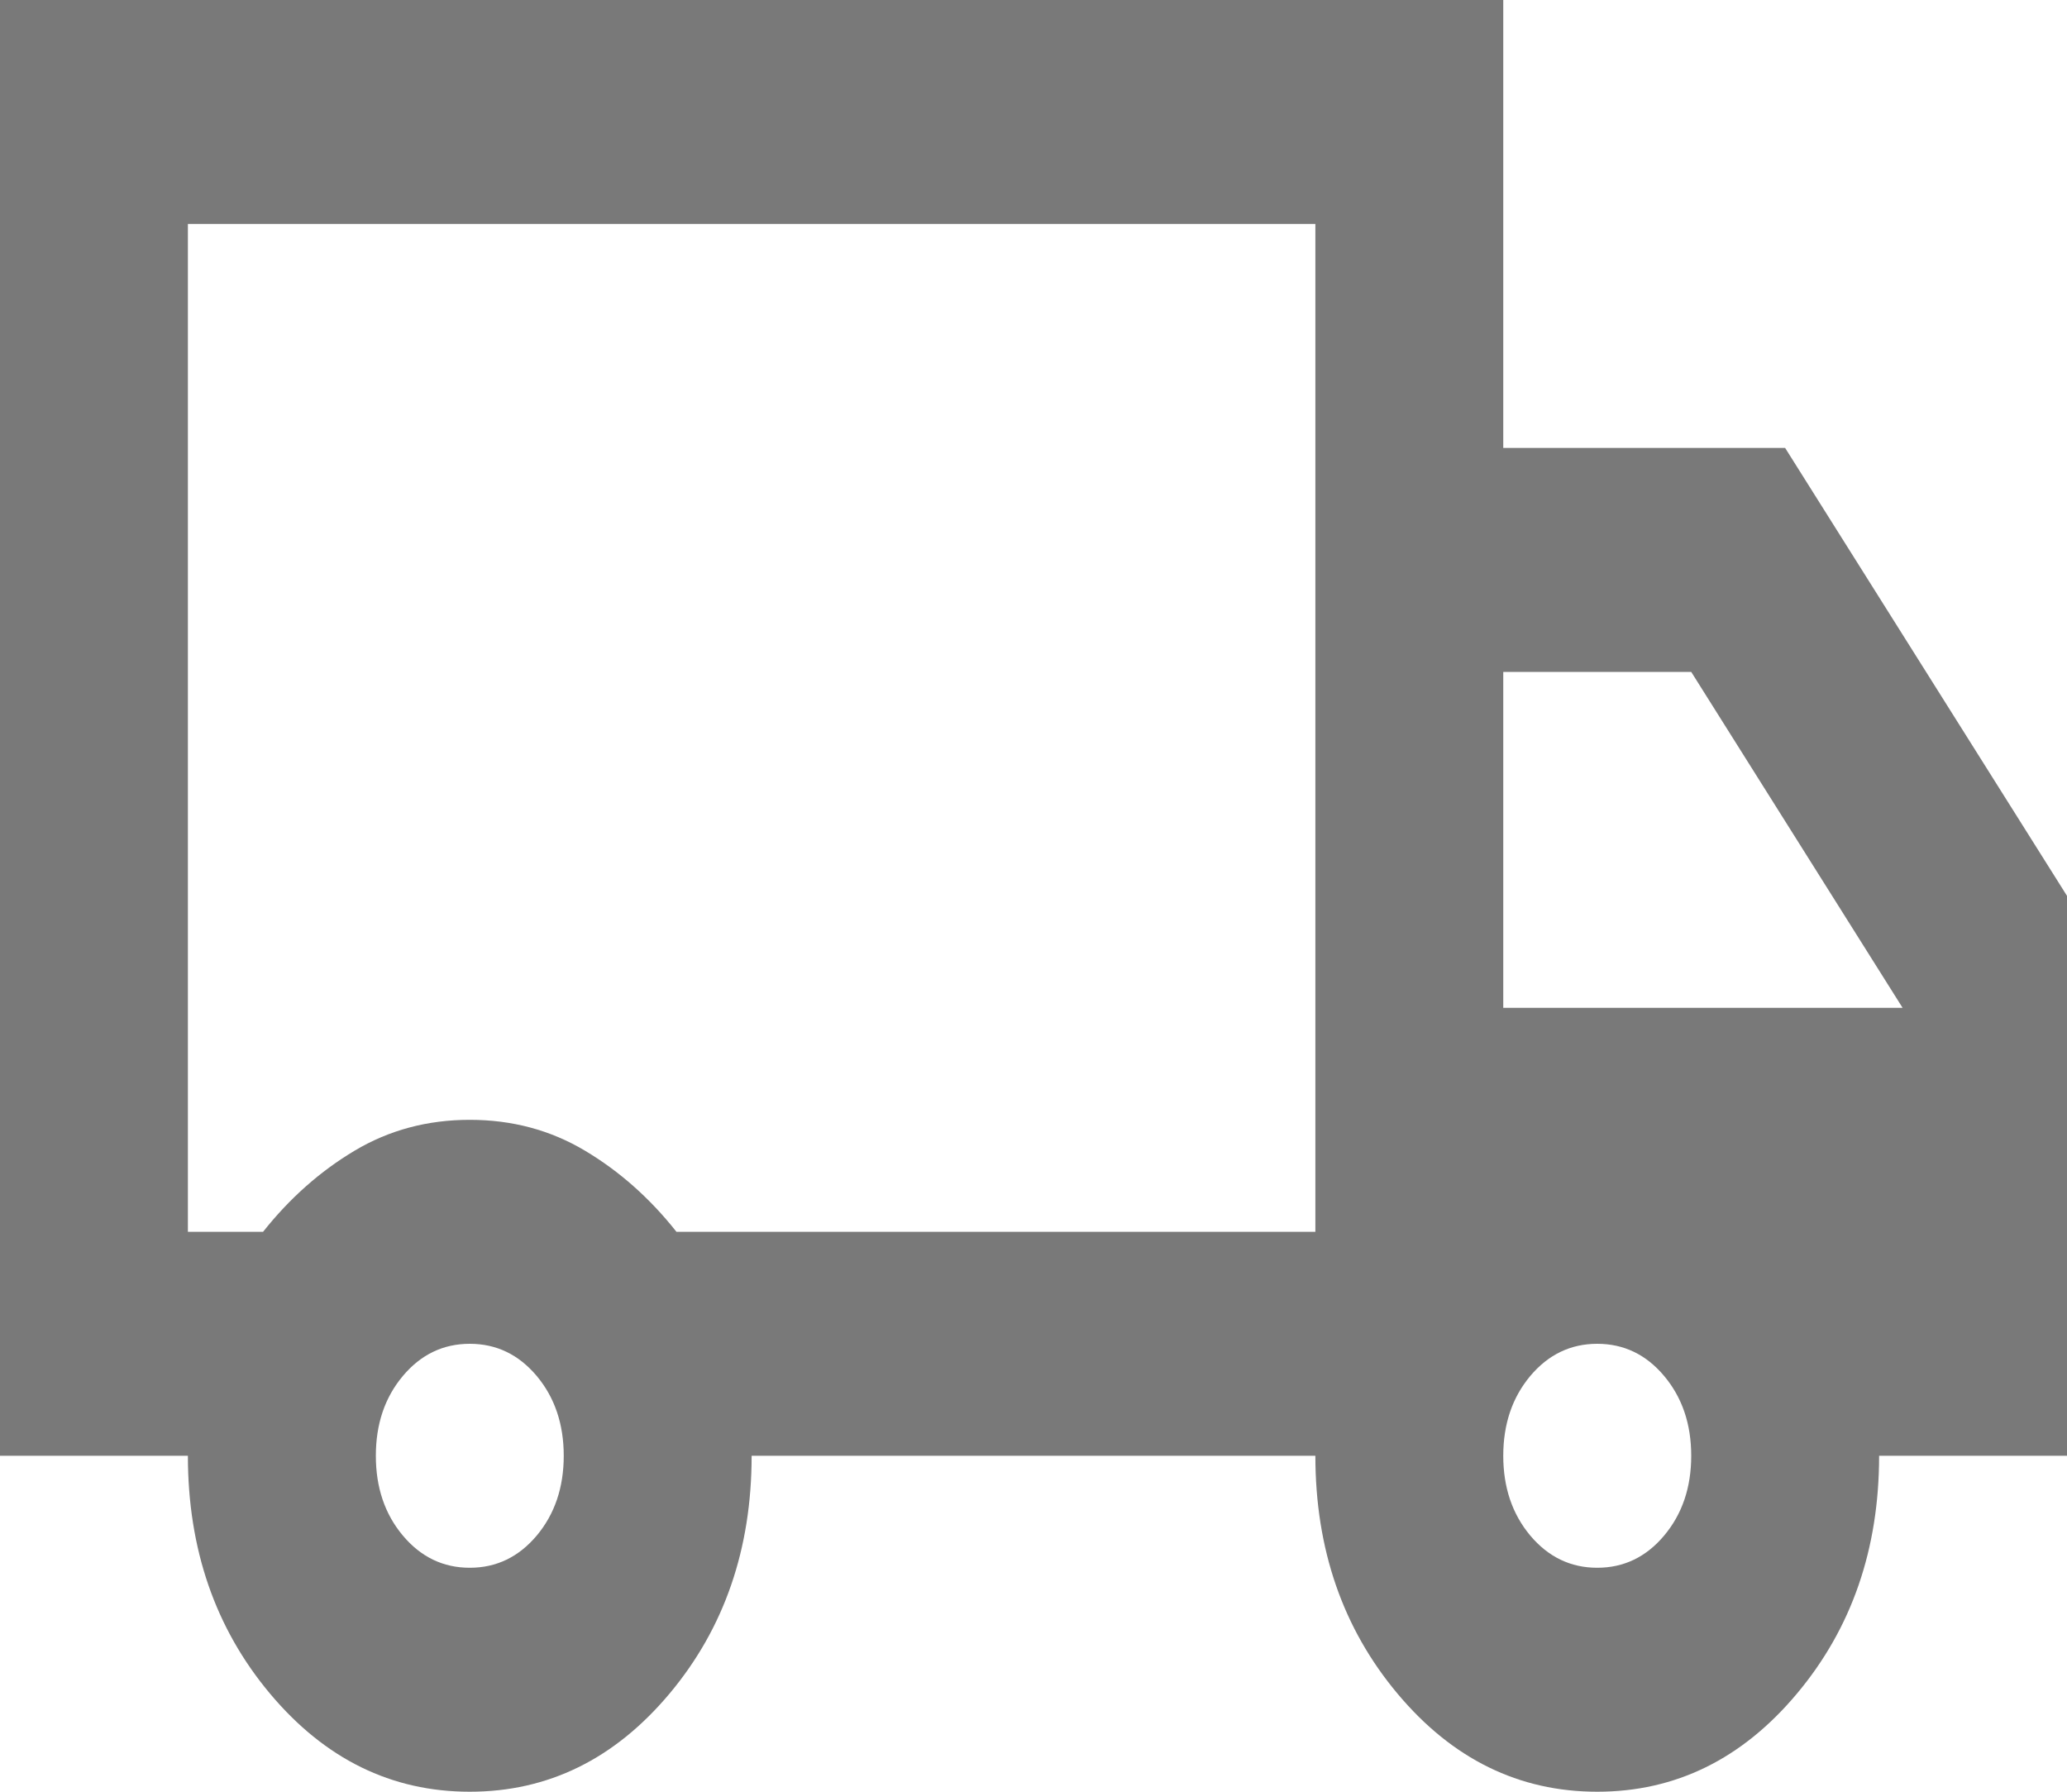
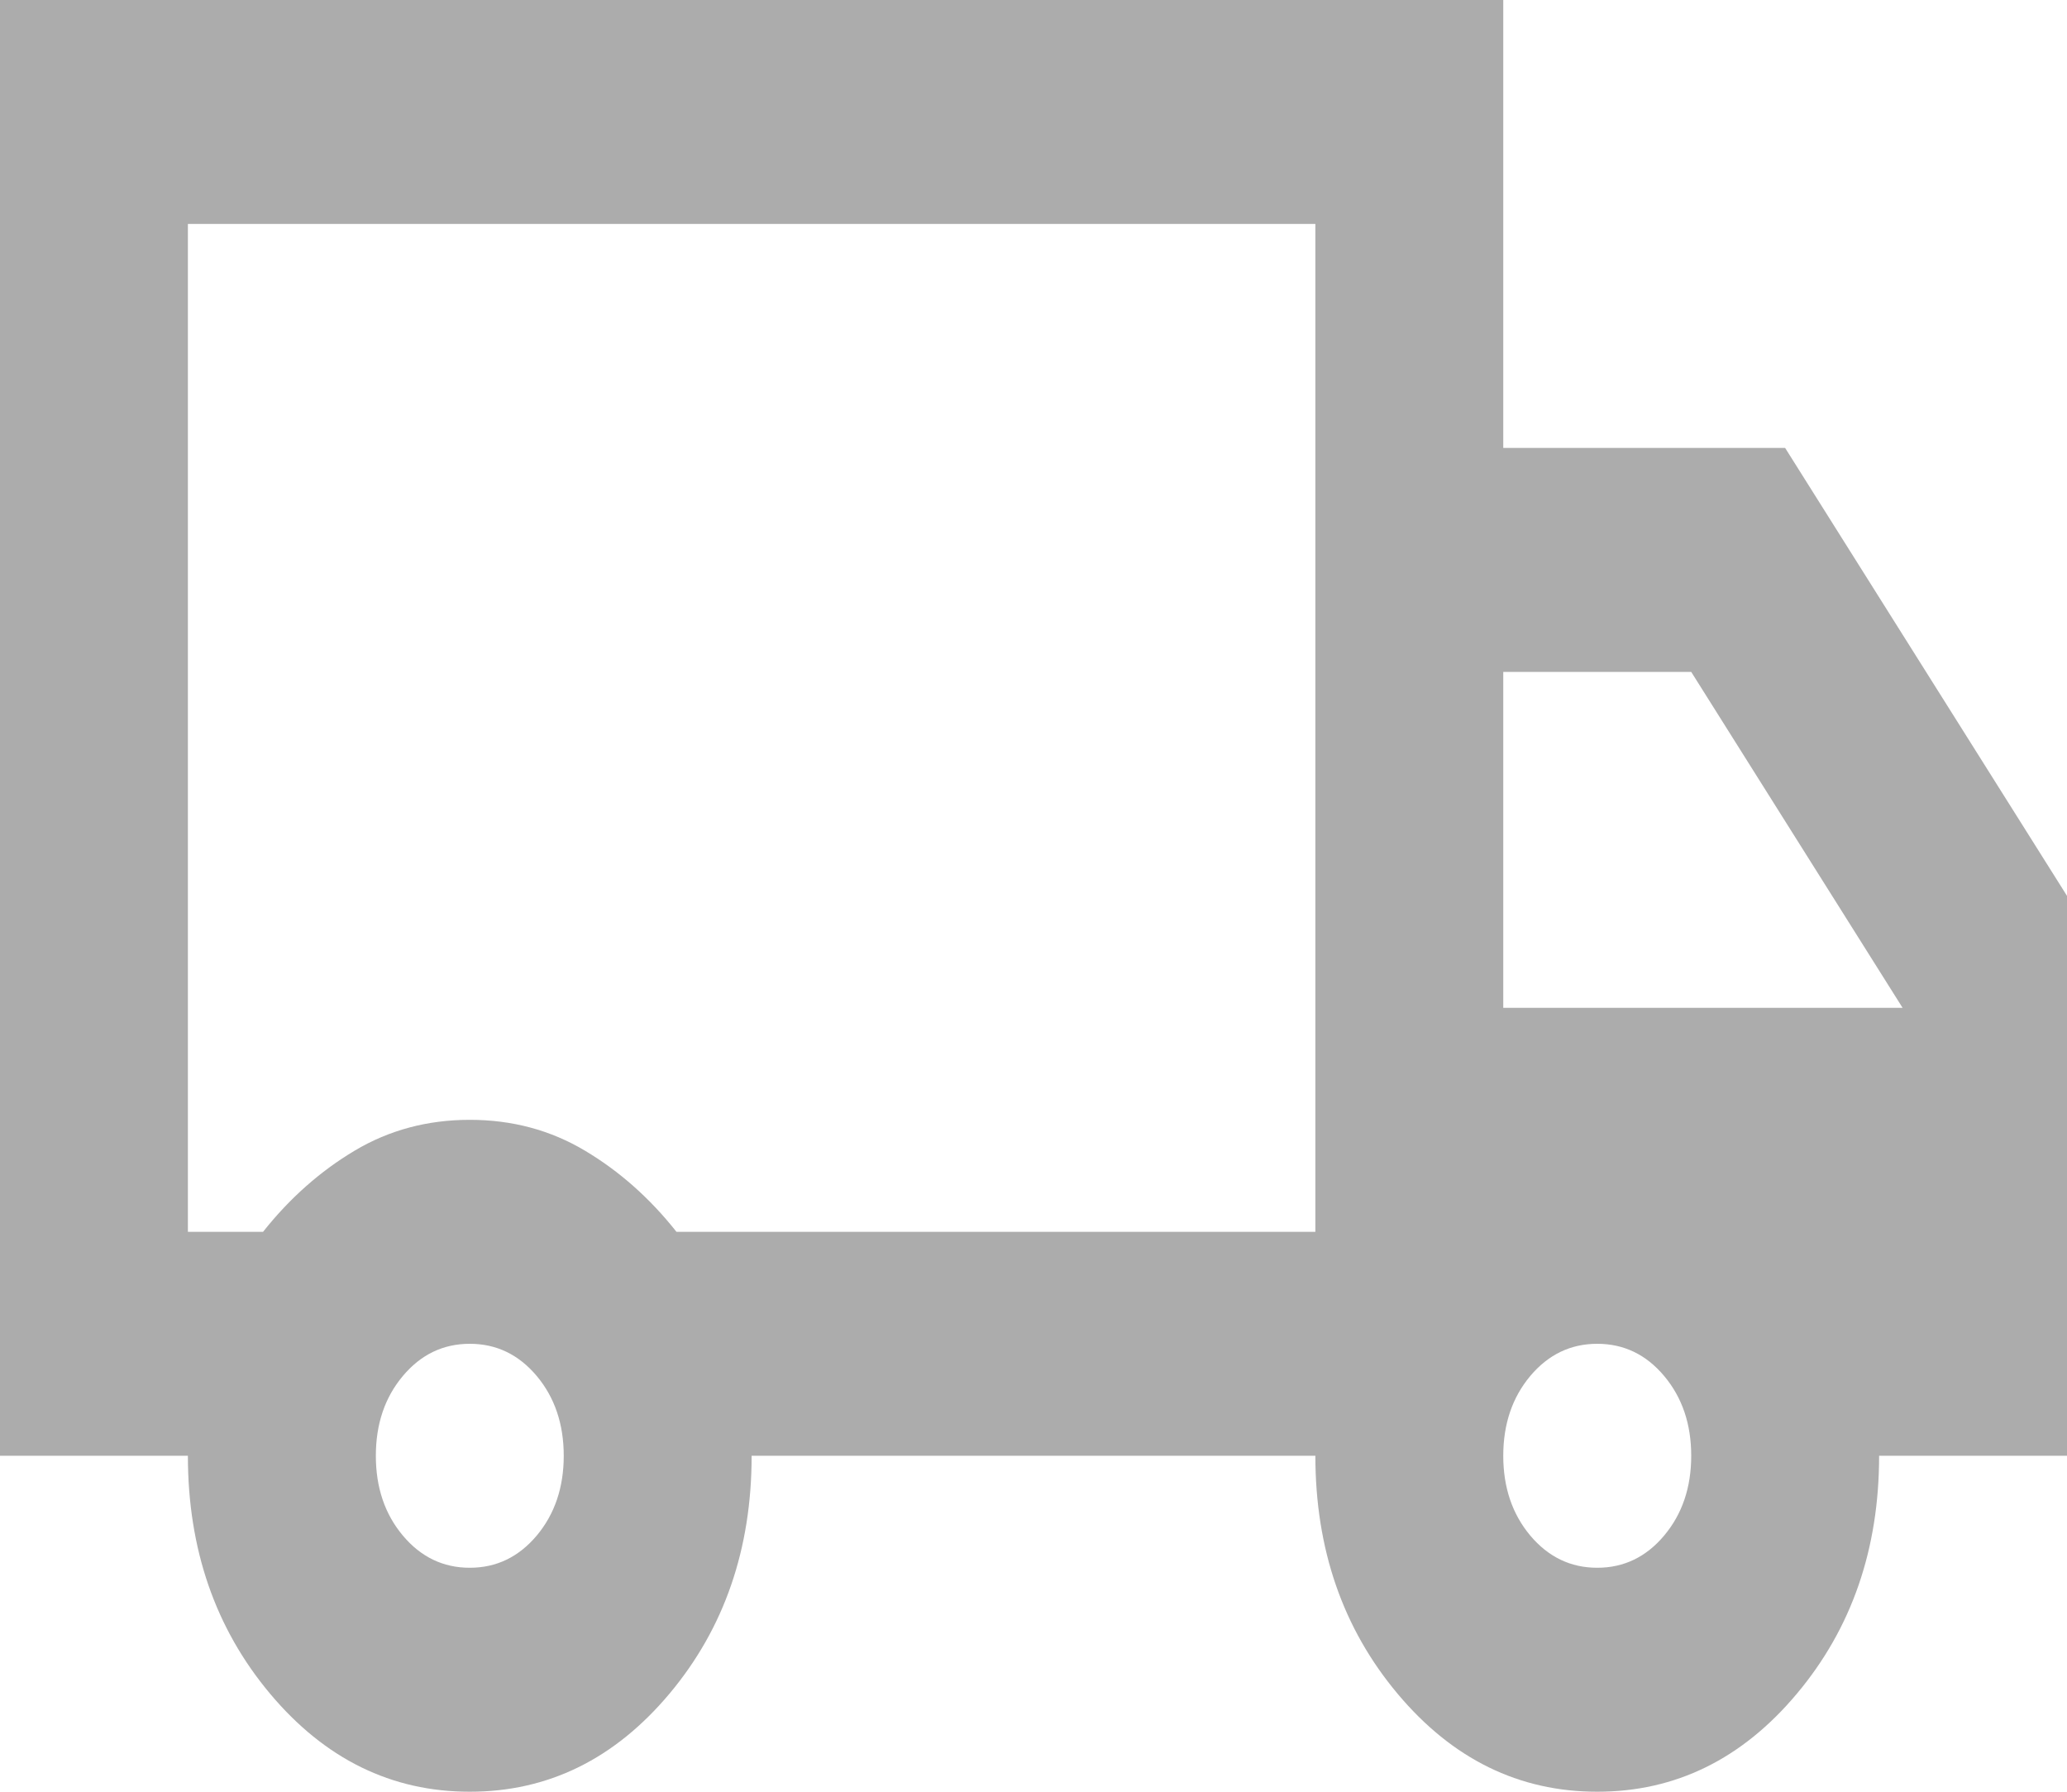
<svg xmlns="http://www.w3.org/2000/svg" width="30" height="26" viewBox="0 0 30 26" fill="none">
-   <path id="Vector" d="M6.818 26C5.682 26 4.716 25.526 3.92 24.578C3.125 23.63 2.727 22.479 2.727 21.125H0V0H21.818V6.5H25.909L30 13V21.125H27.273C27.273 22.479 26.875 23.63 26.079 24.578C25.284 25.526 24.318 26 23.182 26C22.046 26 21.079 25.526 20.284 24.578C19.489 23.63 19.091 22.479 19.091 21.125H10.909C10.909 22.479 10.511 23.63 9.716 24.578C8.92 25.526 7.955 26 6.818 26ZM6.818 22.75C7.205 22.75 7.528 22.594 7.79 22.283C8.051 21.971 8.182 21.585 8.182 21.125C8.182 20.665 8.051 20.279 7.79 19.967C7.528 19.656 7.205 19.5 6.818 19.5C6.432 19.5 6.108 19.656 5.847 19.967C5.585 20.279 5.455 20.665 5.455 21.125C5.455 21.585 5.585 21.971 5.847 22.283C6.108 22.594 6.432 22.75 6.818 22.75ZM2.727 17.875H3.818C4.205 17.387 4.648 16.995 5.148 16.697C5.648 16.399 6.205 16.25 6.818 16.25C7.432 16.25 7.989 16.399 8.489 16.697C8.989 16.995 9.432 17.387 9.818 17.875H19.091V3.25H2.727V17.875ZM23.182 22.75C23.568 22.75 23.892 22.594 24.153 22.283C24.415 21.971 24.546 21.585 24.546 21.125C24.546 20.665 24.415 20.279 24.153 19.967C23.892 19.656 23.568 19.5 23.182 19.5C22.796 19.5 22.472 19.656 22.21 19.967C21.949 20.279 21.818 20.665 21.818 21.125C21.818 21.585 21.949 21.971 22.21 22.283C22.472 22.594 22.796 22.75 23.182 22.75ZM21.818 14.625H27.614L24.546 9.75H21.818V14.625Z" fill="#797979" />
+   <path id="Vector" d="M6.818 26C5.682 26 4.716 25.526 3.92 24.578C3.125 23.63 2.727 22.479 2.727 21.125H0V0H21.818V6.5H25.909L30 13V21.125H27.273C27.273 22.479 26.875 23.63 26.079 24.578C25.284 25.526 24.318 26 23.182 26C22.046 26 21.079 25.526 20.284 24.578C19.489 23.63 19.091 22.479 19.091 21.125H10.909C10.909 22.479 10.511 23.63 9.716 24.578C8.92 25.526 7.955 26 6.818 26ZM6.818 22.75C7.205 22.75 7.528 22.594 7.79 22.283C8.051 21.971 8.182 21.585 8.182 21.125C8.182 20.665 8.051 20.279 7.79 19.967C7.528 19.656 7.205 19.5 6.818 19.5C6.432 19.5 6.108 19.656 5.847 19.967C5.585 20.279 5.455 20.665 5.455 21.125C5.455 21.585 5.585 21.971 5.847 22.283C6.108 22.594 6.432 22.75 6.818 22.75ZM2.727 17.875H3.818C4.205 17.387 4.648 16.995 5.148 16.697C5.648 16.399 6.205 16.25 6.818 16.25C7.432 16.25 7.989 16.399 8.489 16.697C8.989 16.995 9.432 17.387 9.818 17.875H19.091V3.25H2.727V17.875ZM23.182 22.75C23.568 22.75 23.892 22.594 24.153 22.283C24.415 21.971 24.546 21.585 24.546 21.125C24.546 20.665 24.415 20.279 24.153 19.967C23.892 19.656 23.568 19.5 23.182 19.5C22.796 19.5 22.472 19.656 22.21 19.967C21.949 20.279 21.818 20.665 21.818 21.125C21.818 21.585 21.949 21.971 22.21 22.283C22.472 22.594 22.796 22.75 23.182 22.75ZM21.818 14.625H27.614L24.546 9.75H21.818V14.625Z" fill="#ACACAC" />
</svg>
